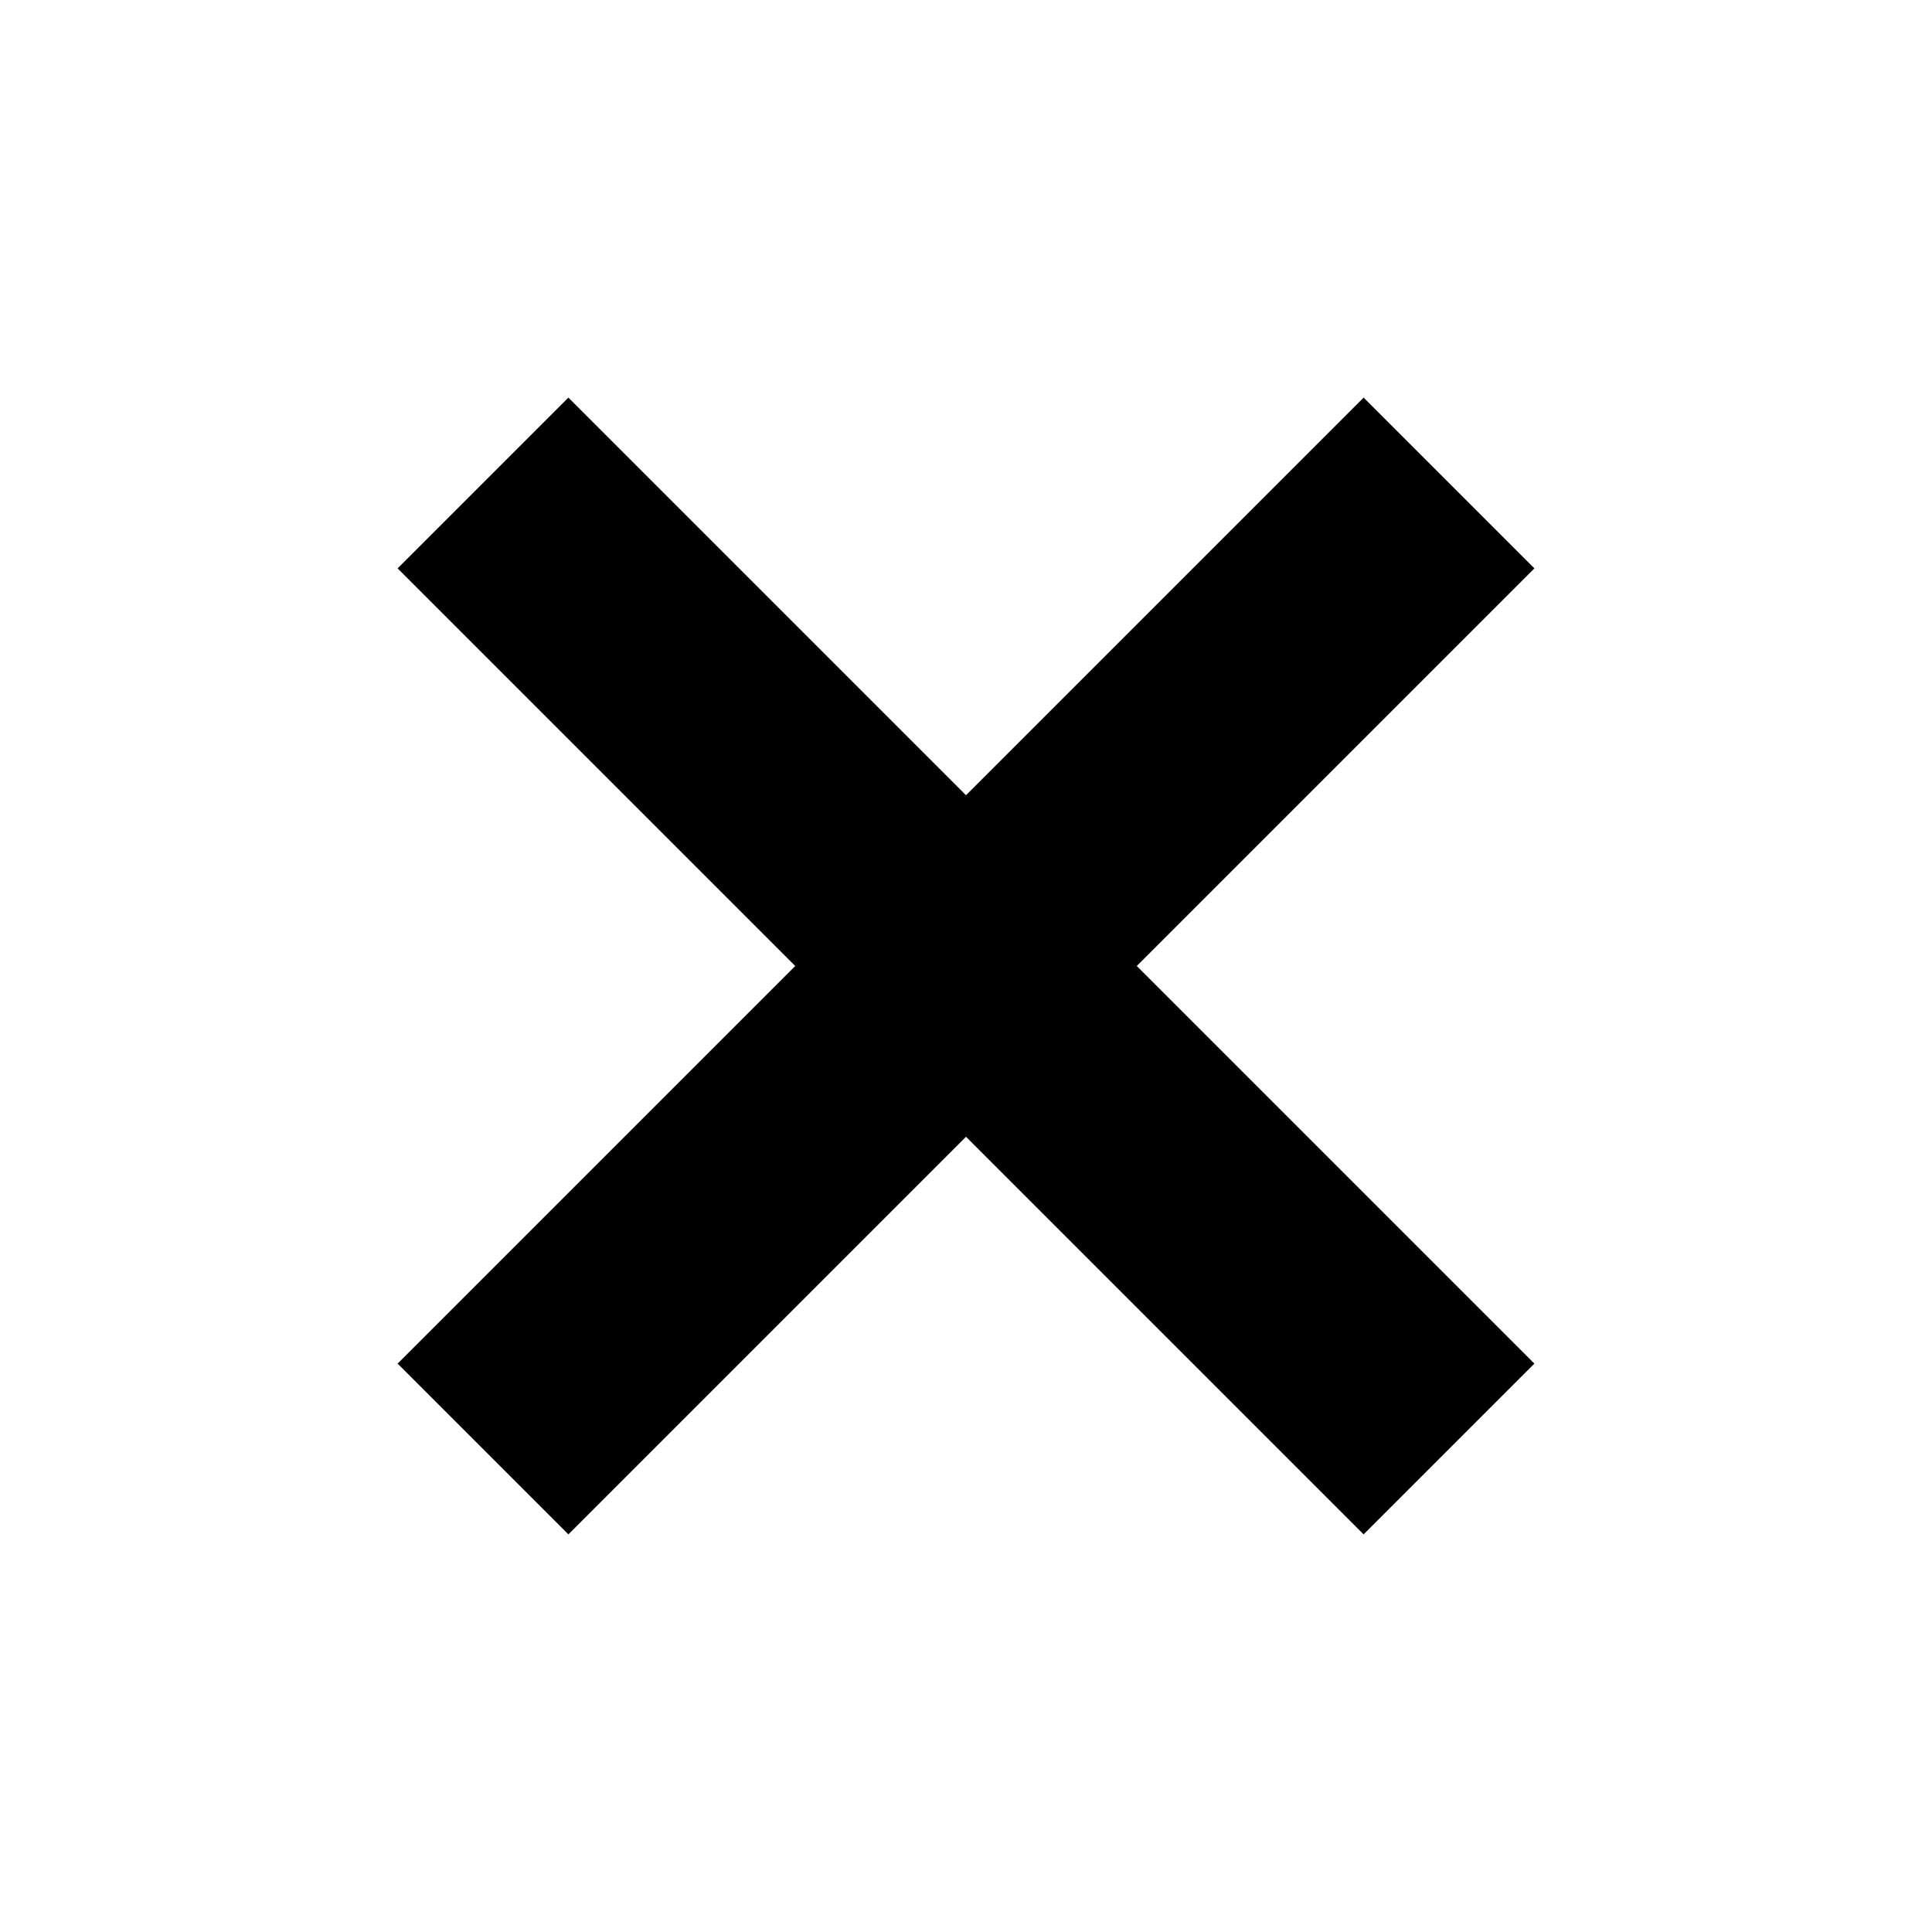
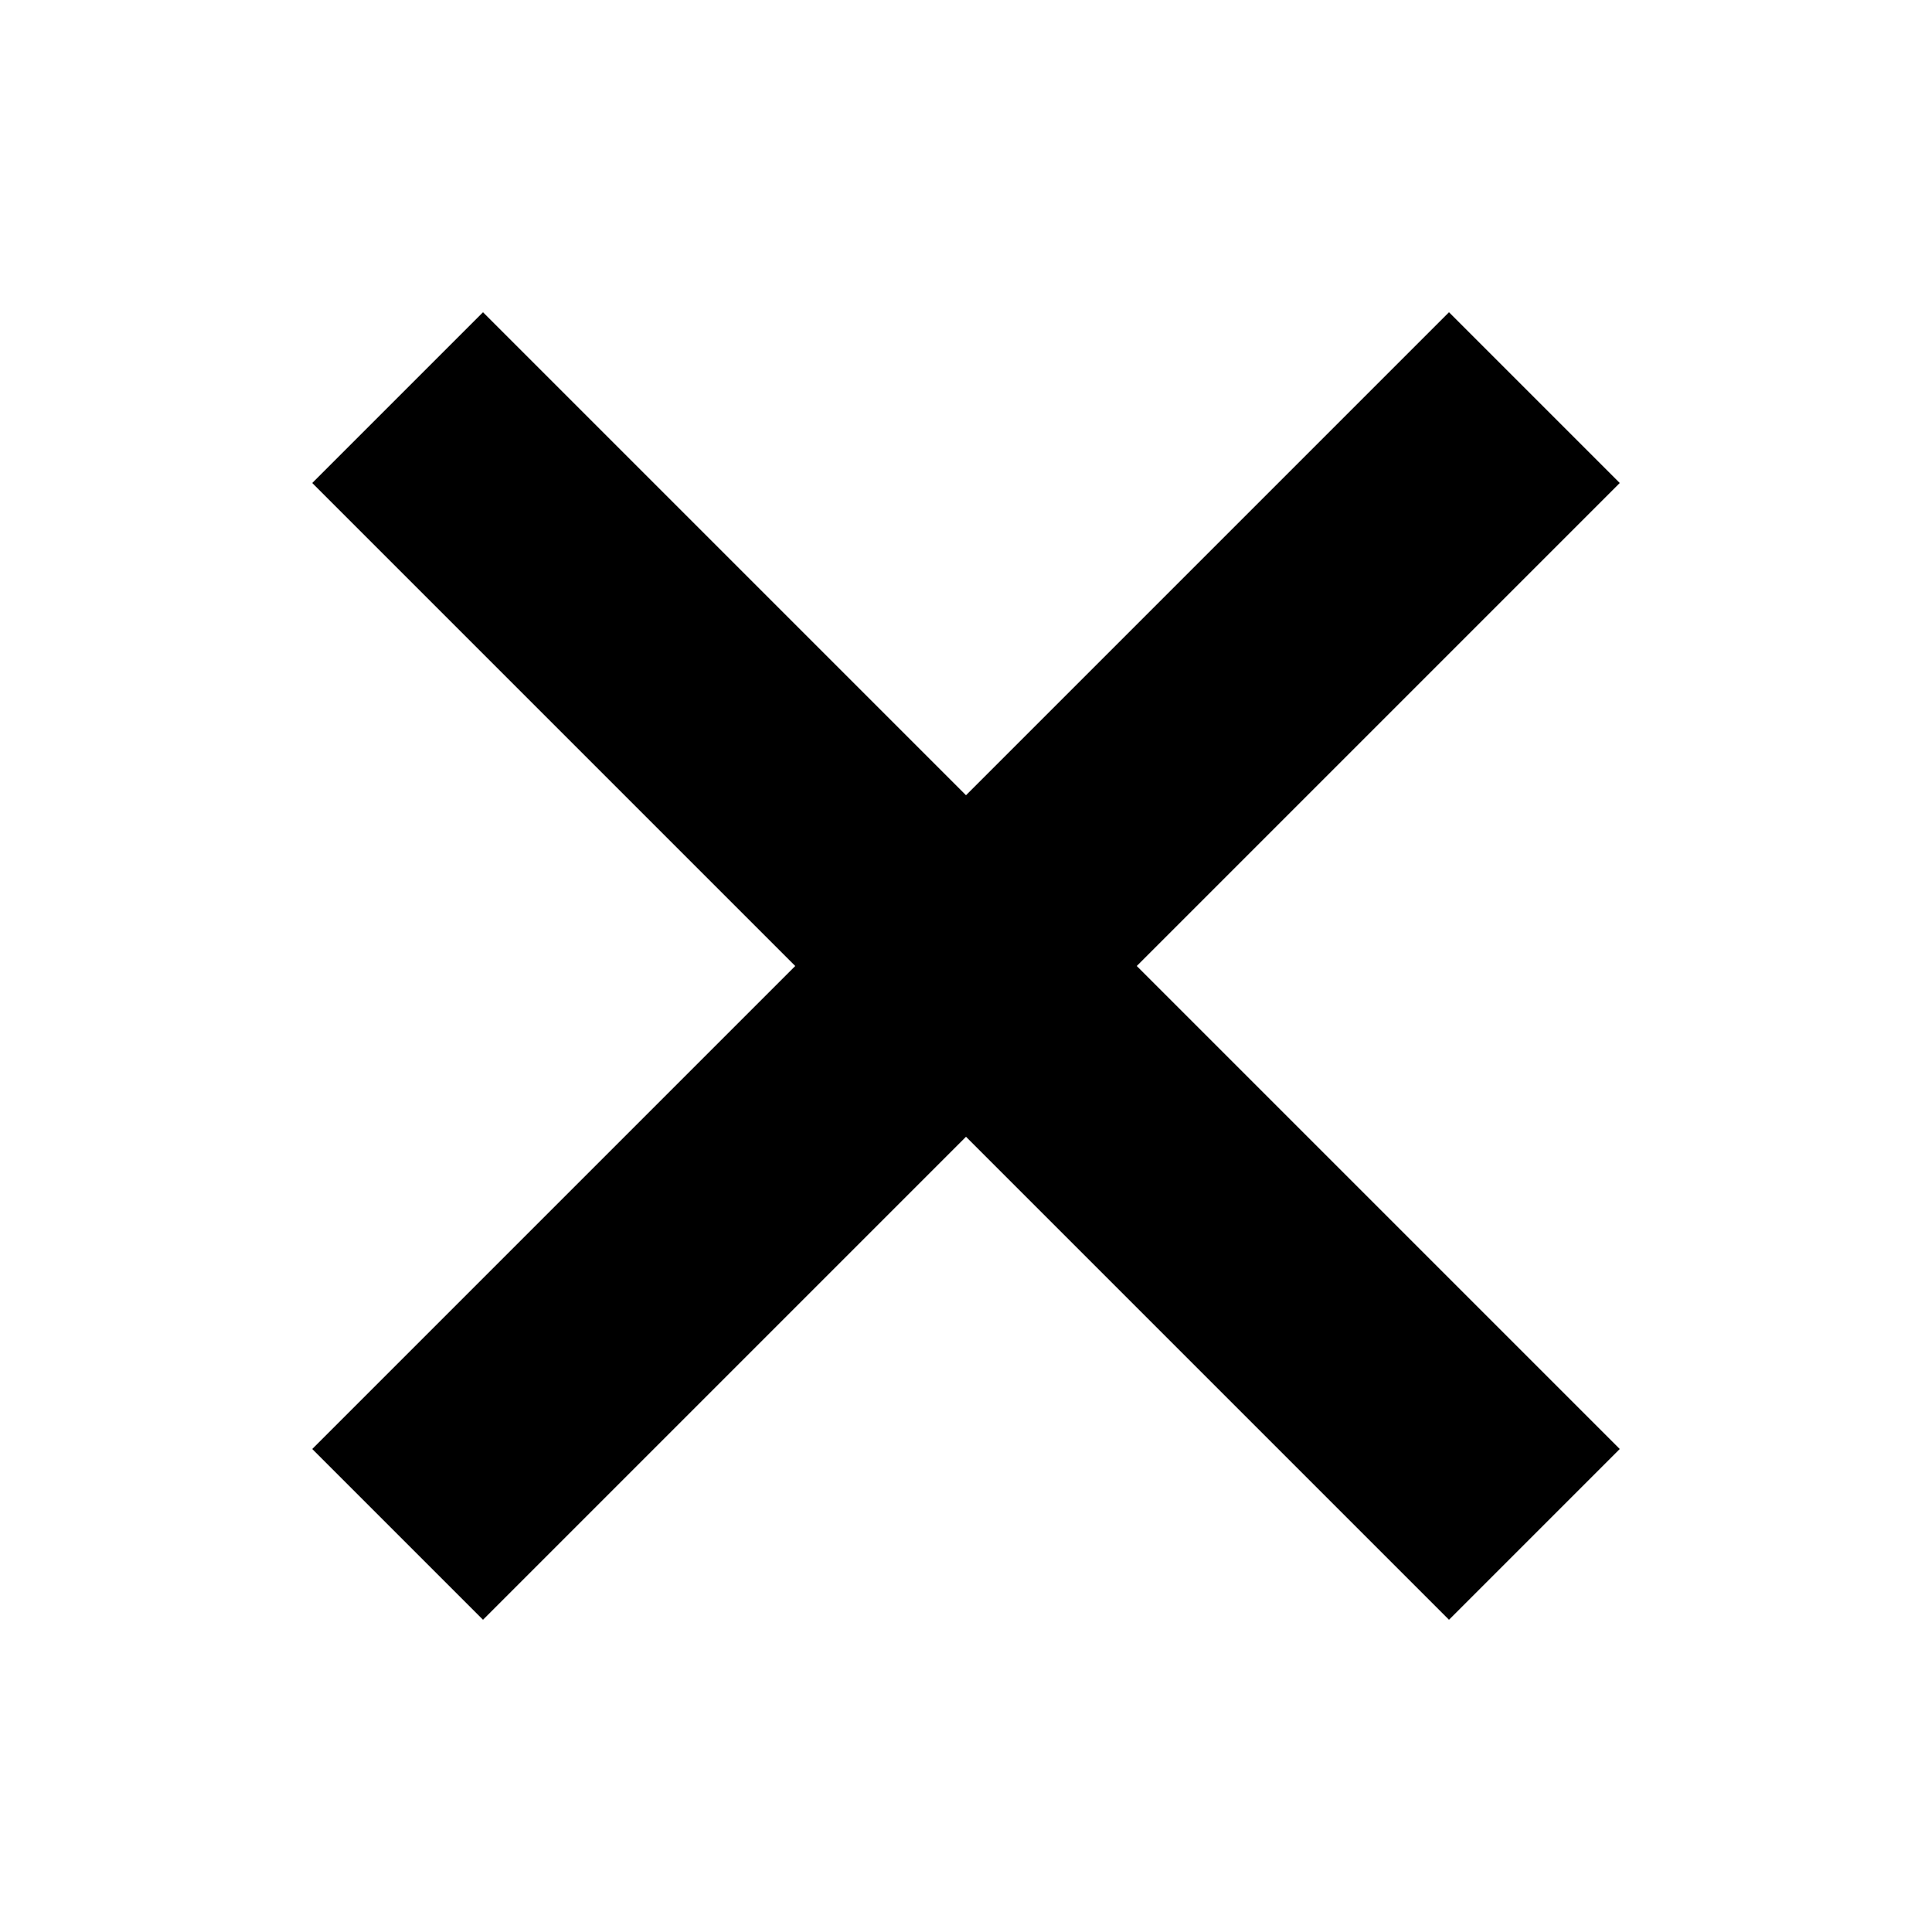
<svg xmlns="http://www.w3.org/2000/svg" width="1000" height="1000" viewBox="0 0 8 8" fill="currentColor">
-   <path d="     M 2 2     L 6 6     M 6 2     L 2 6     " stroke="currentColor" stroke-width="1" />
+   <path d="     M 2 2     L 6 6     M 6 2     L 2 6     " stroke="currentColor" stroke-width="1" stroke-linecap="square" />
</svg>
